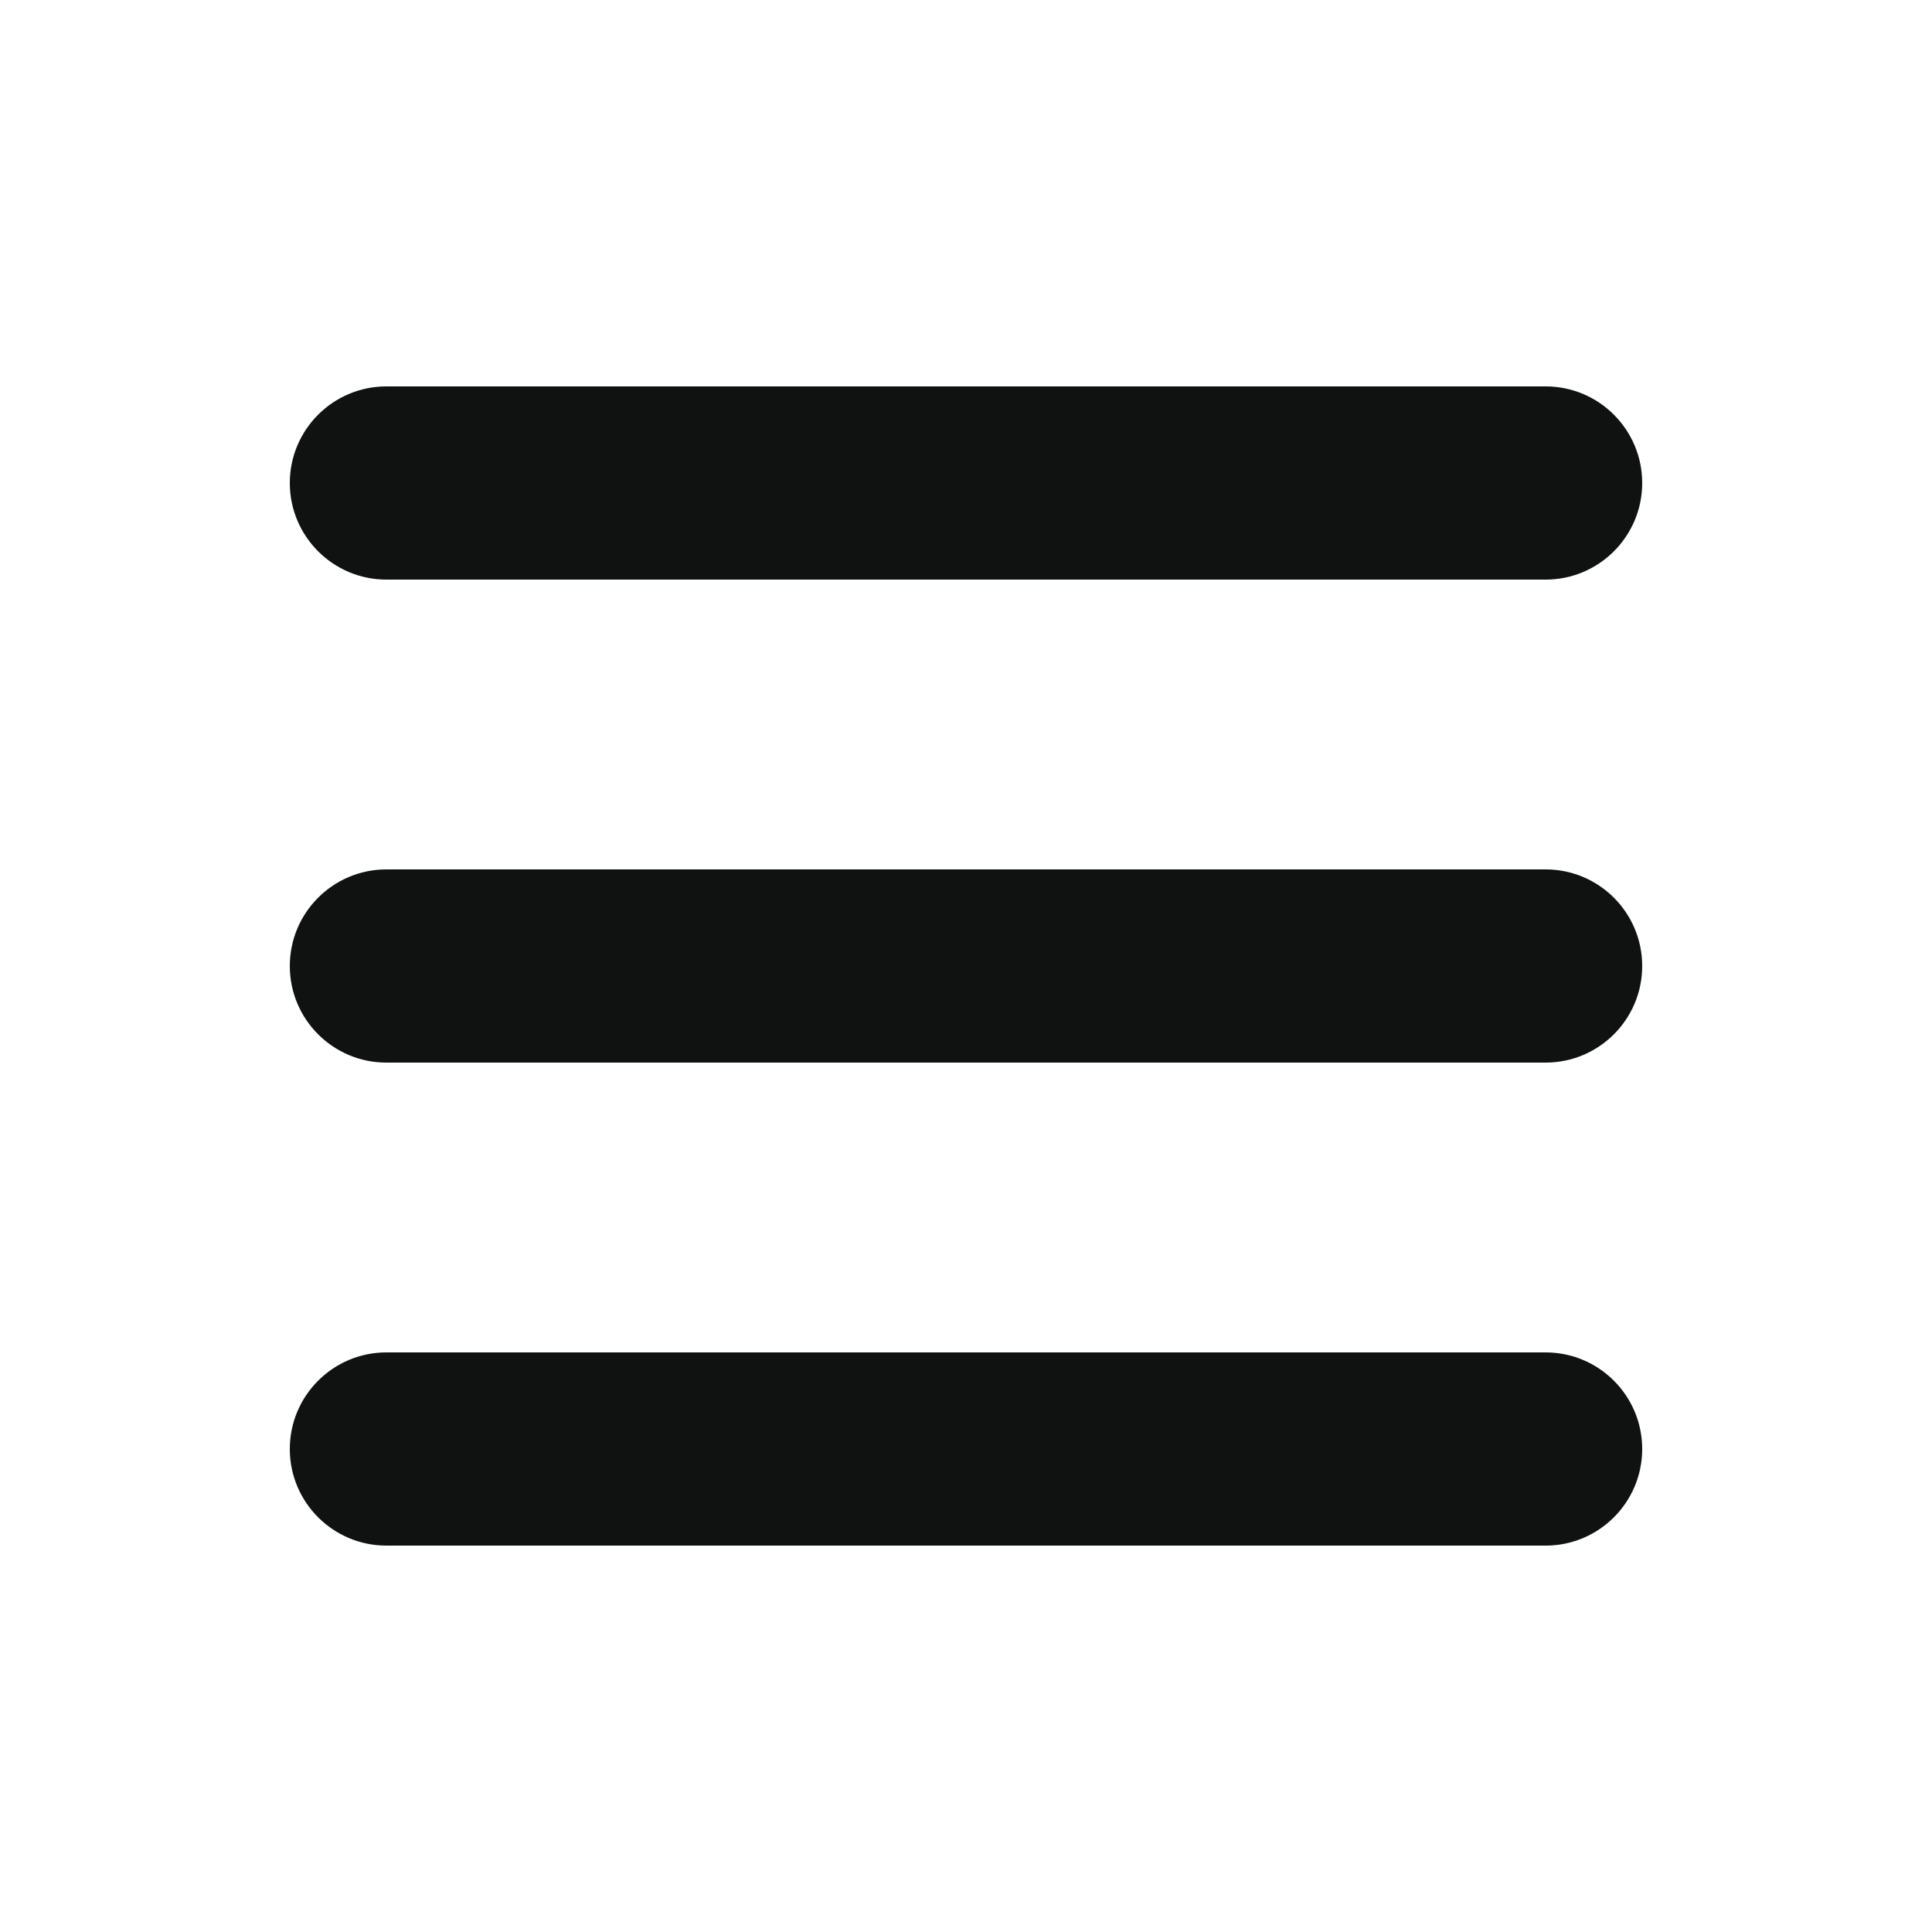
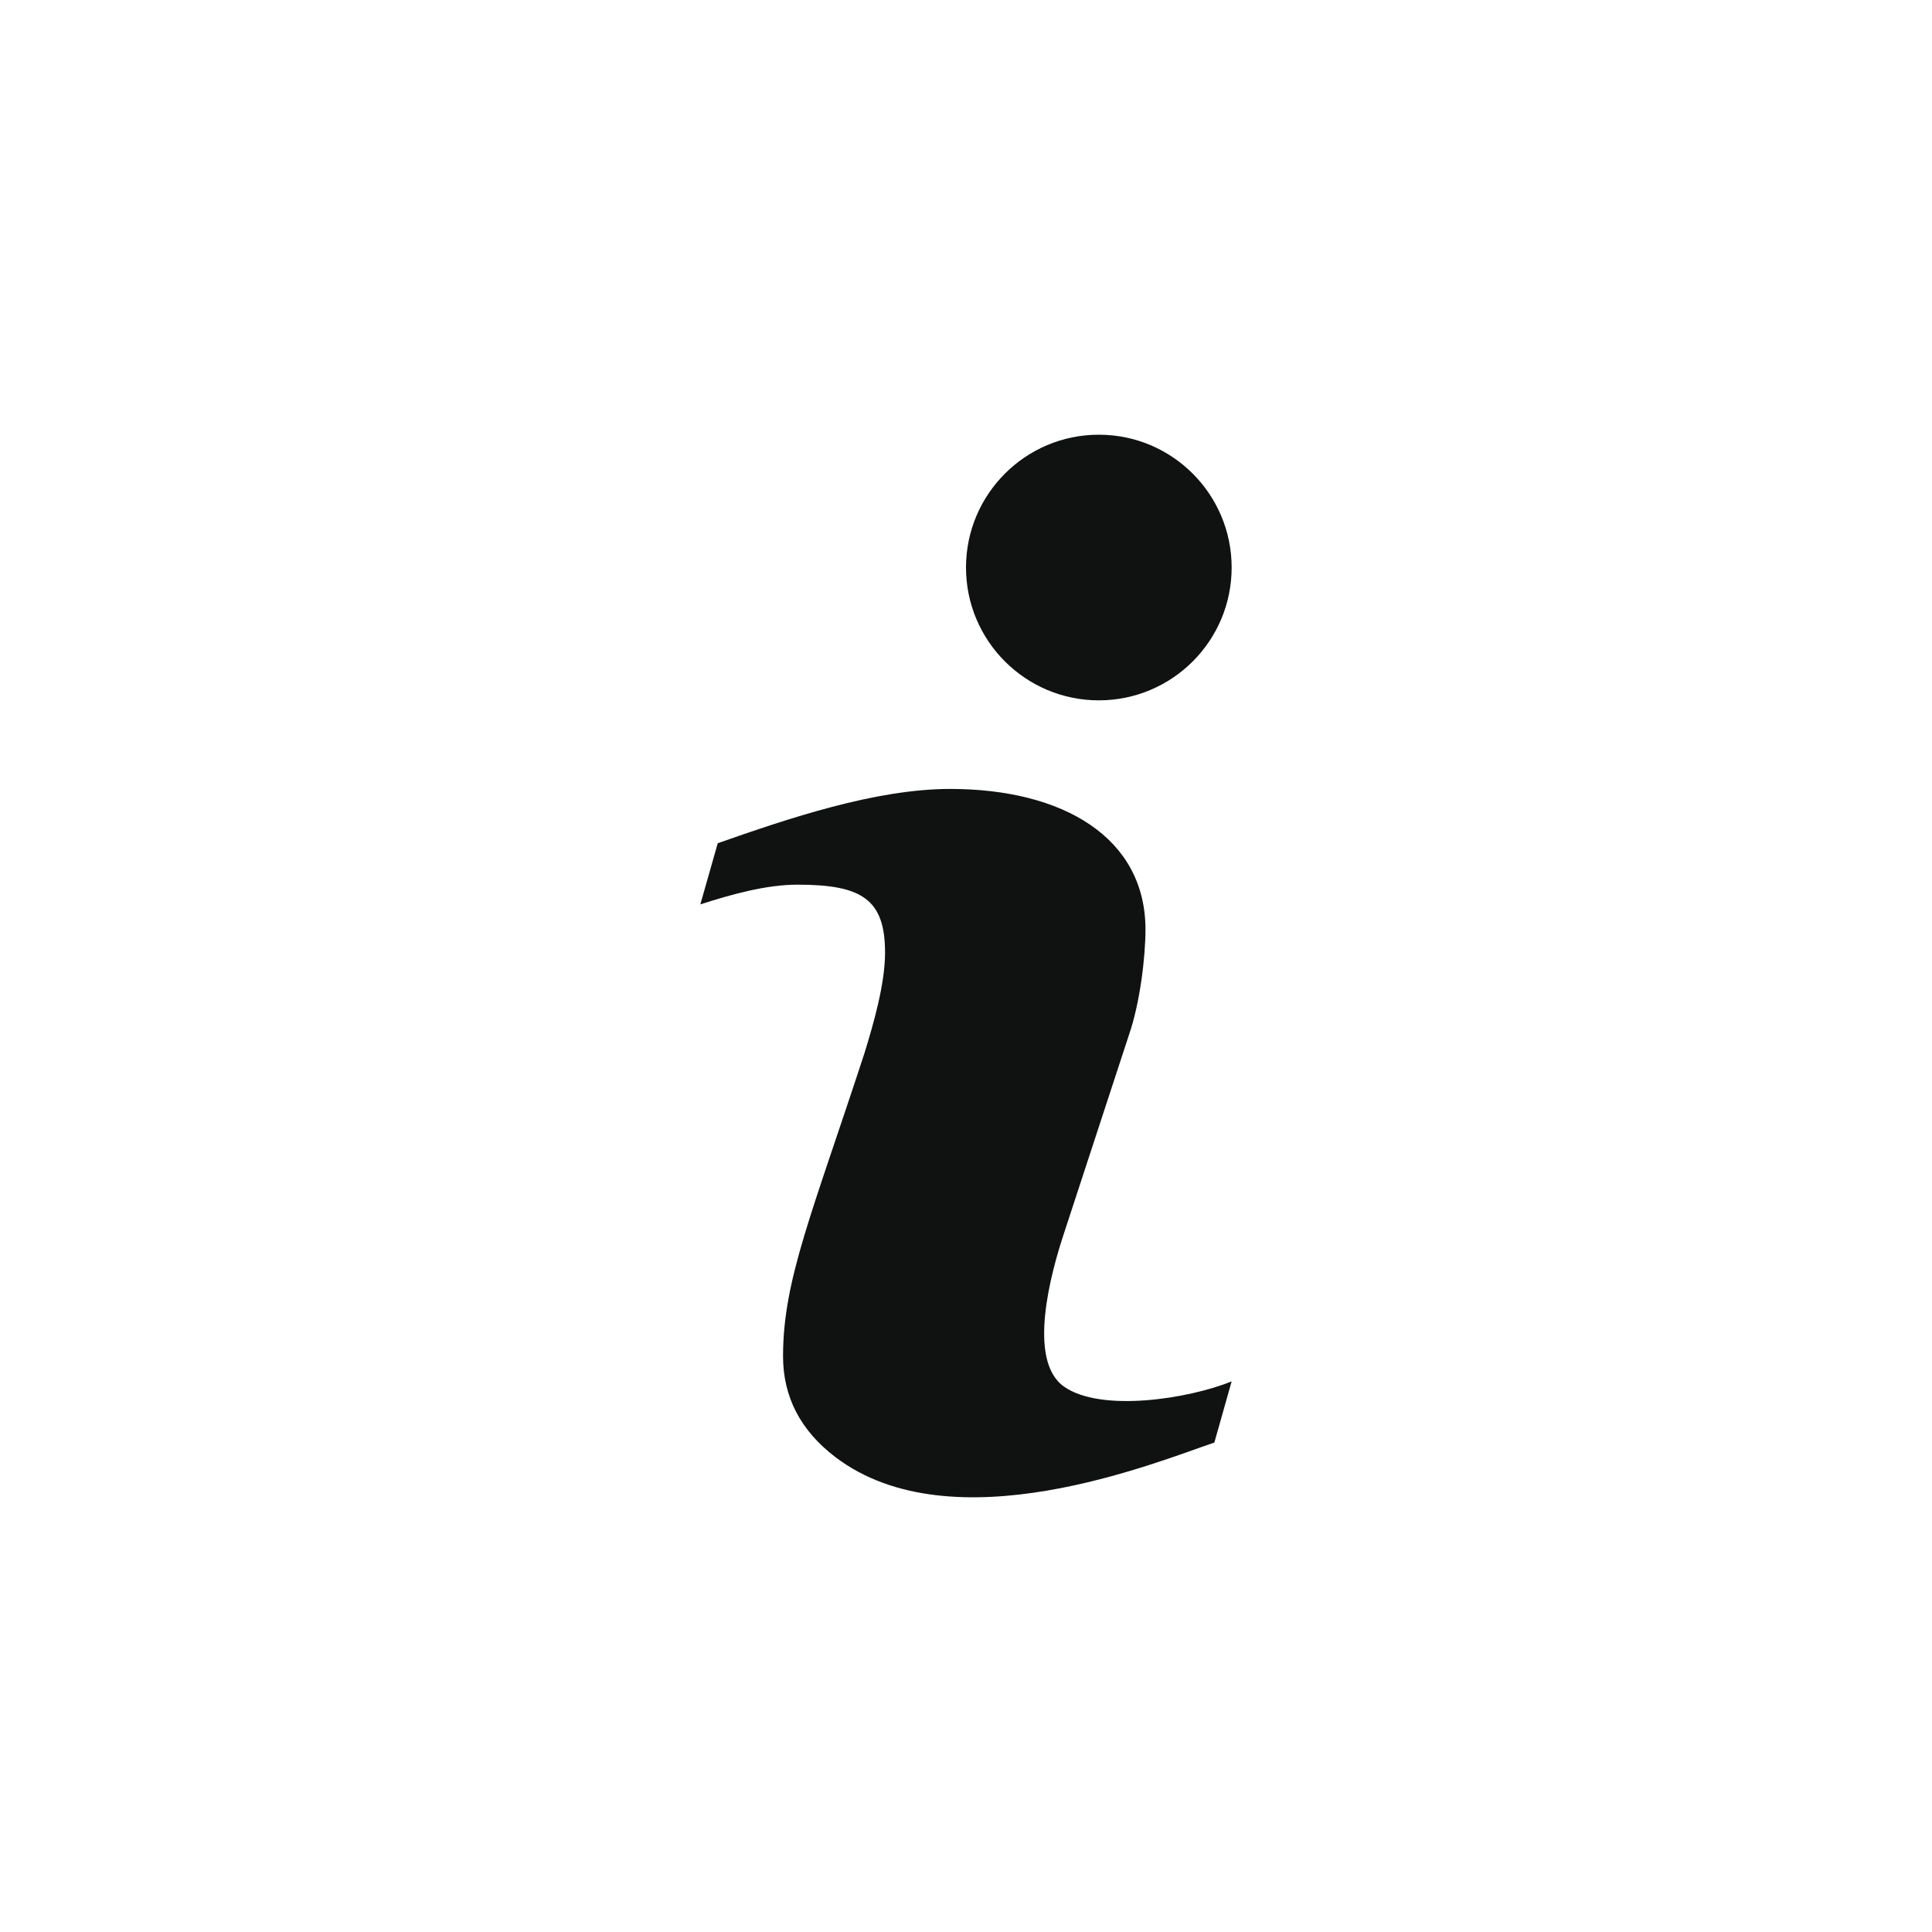
<svg xmlns="http://www.w3.org/2000/svg" width="20" height="20" viewBox="0 0 20 20" fill="none">
-   <path fill-rule="evenodd" clip-rule="evenodd" d="M3 5C3 4.448 3.448 4 4 4H16C16.552 4 17 4.448 17 5C17 5.552 16.552 6 16 6H4C3.448 6 3 5.552 3 5Z" fill="#101212" />
-   <path fill-rule="evenodd" clip-rule="evenodd" d="M3 10C3 9.448 3.448 9 4 9H16C16.552 9 17 9.448 17 10C17 10.552 16.552 11 16 11H4C3.448 11 3 10.552 3 10Z" fill="#101212" />
-   <path fill-rule="evenodd" clip-rule="evenodd" d="M3 15C3 14.448 3.448 14 4 14H16C16.552 14 17 14.448 17 15C17 15.552 16.552 16 16 16H4C3.448 16 3 15.552 3 15Z" fill="#101212" />
+   <path d="M12.75 14.3L12.571 14.933C11.964 15.139 9.861 16.005 8.648 15.084C8.287 14.809 8.106 14.461 8.106 14.039C8.106 13.248 8.408 12.558 8.949 10.902C9.045 10.59 9.162 10.184 9.162 9.861C9.162 9.306 8.918 9.158 8.255 9.158C7.932 9.158 7.574 9.258 7.25 9.362L7.43 8.729C8.152 8.476 9.059 8.167 9.836 8.167C11.002 8.167 11.858 8.668 11.858 9.623C11.858 9.898 11.803 10.379 11.687 10.713L11.017 12.759C10.879 13.173 10.628 14.085 11.016 14.355C11.399 14.623 12.304 14.481 12.75 14.3Z" fill="#101212" />
+   <path d="M11.375 7.25C12.134 7.25 12.75 6.634 12.75 5.875C12.75 5.116 12.134 4.5 11.375 4.5C10.616 4.5 10 5.116 10 5.875C10 6.634 10.616 7.25 11.375 7.25Z" fill="#101212" />
</svg>
